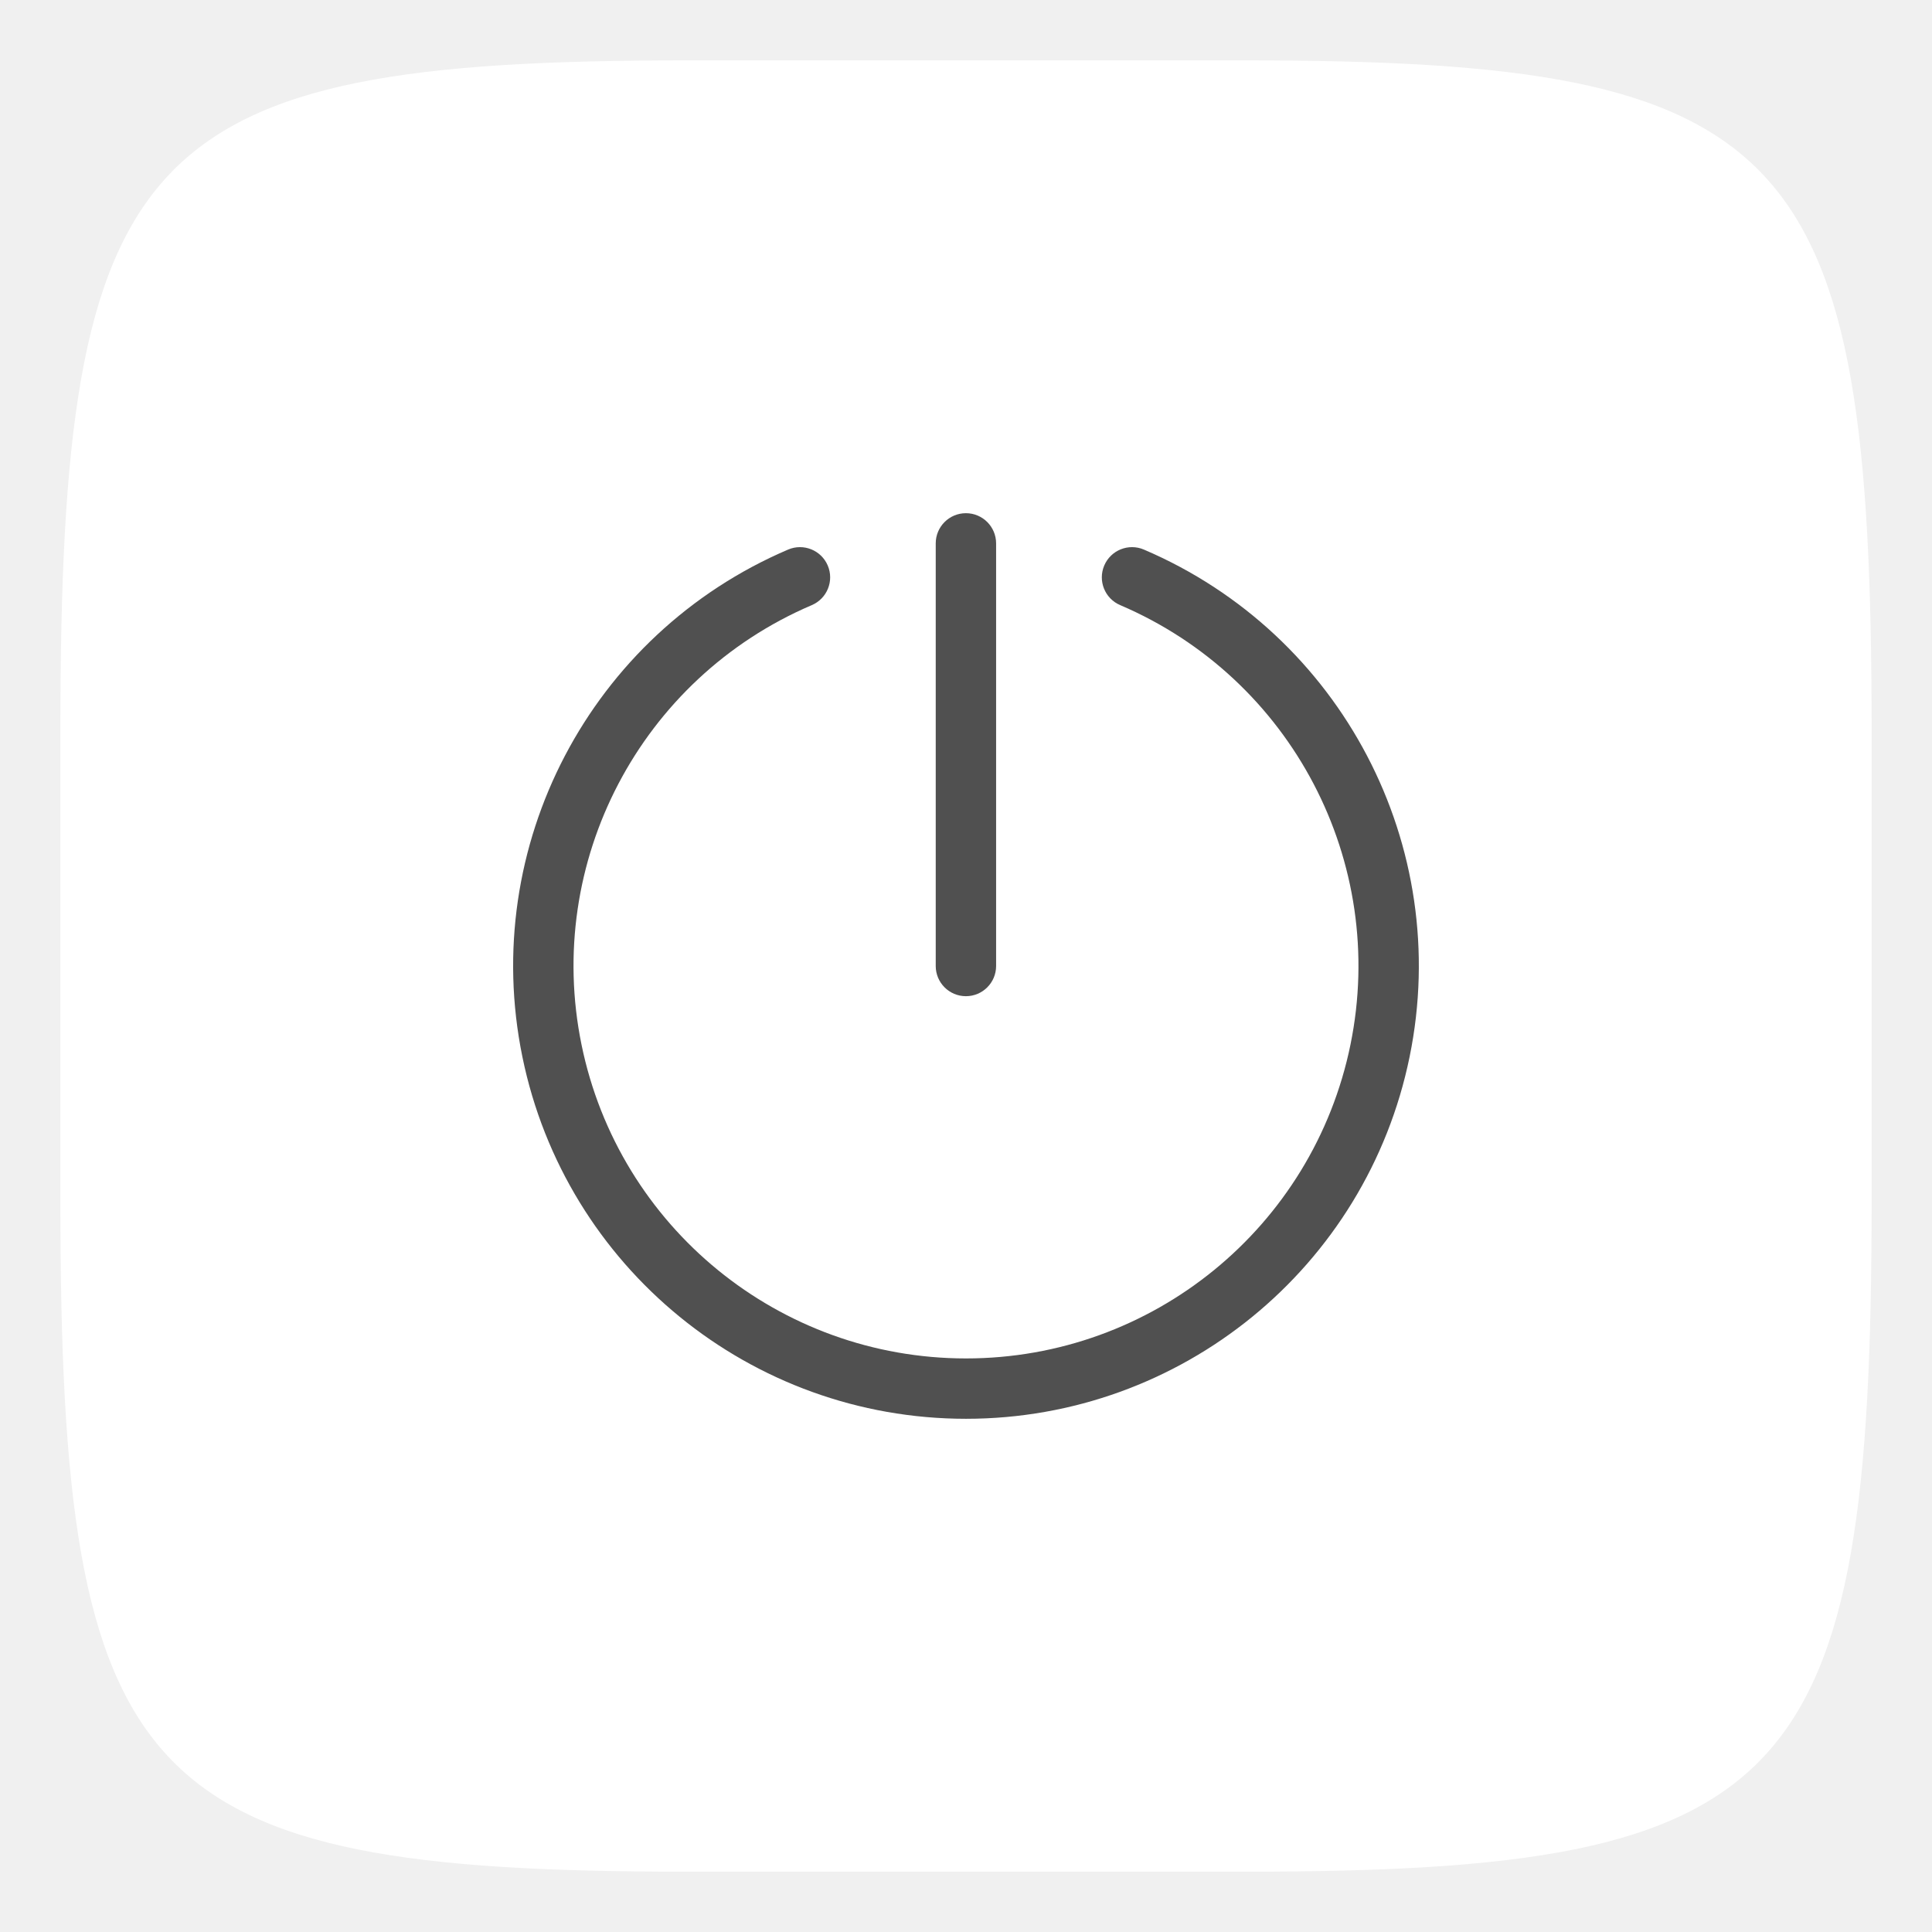
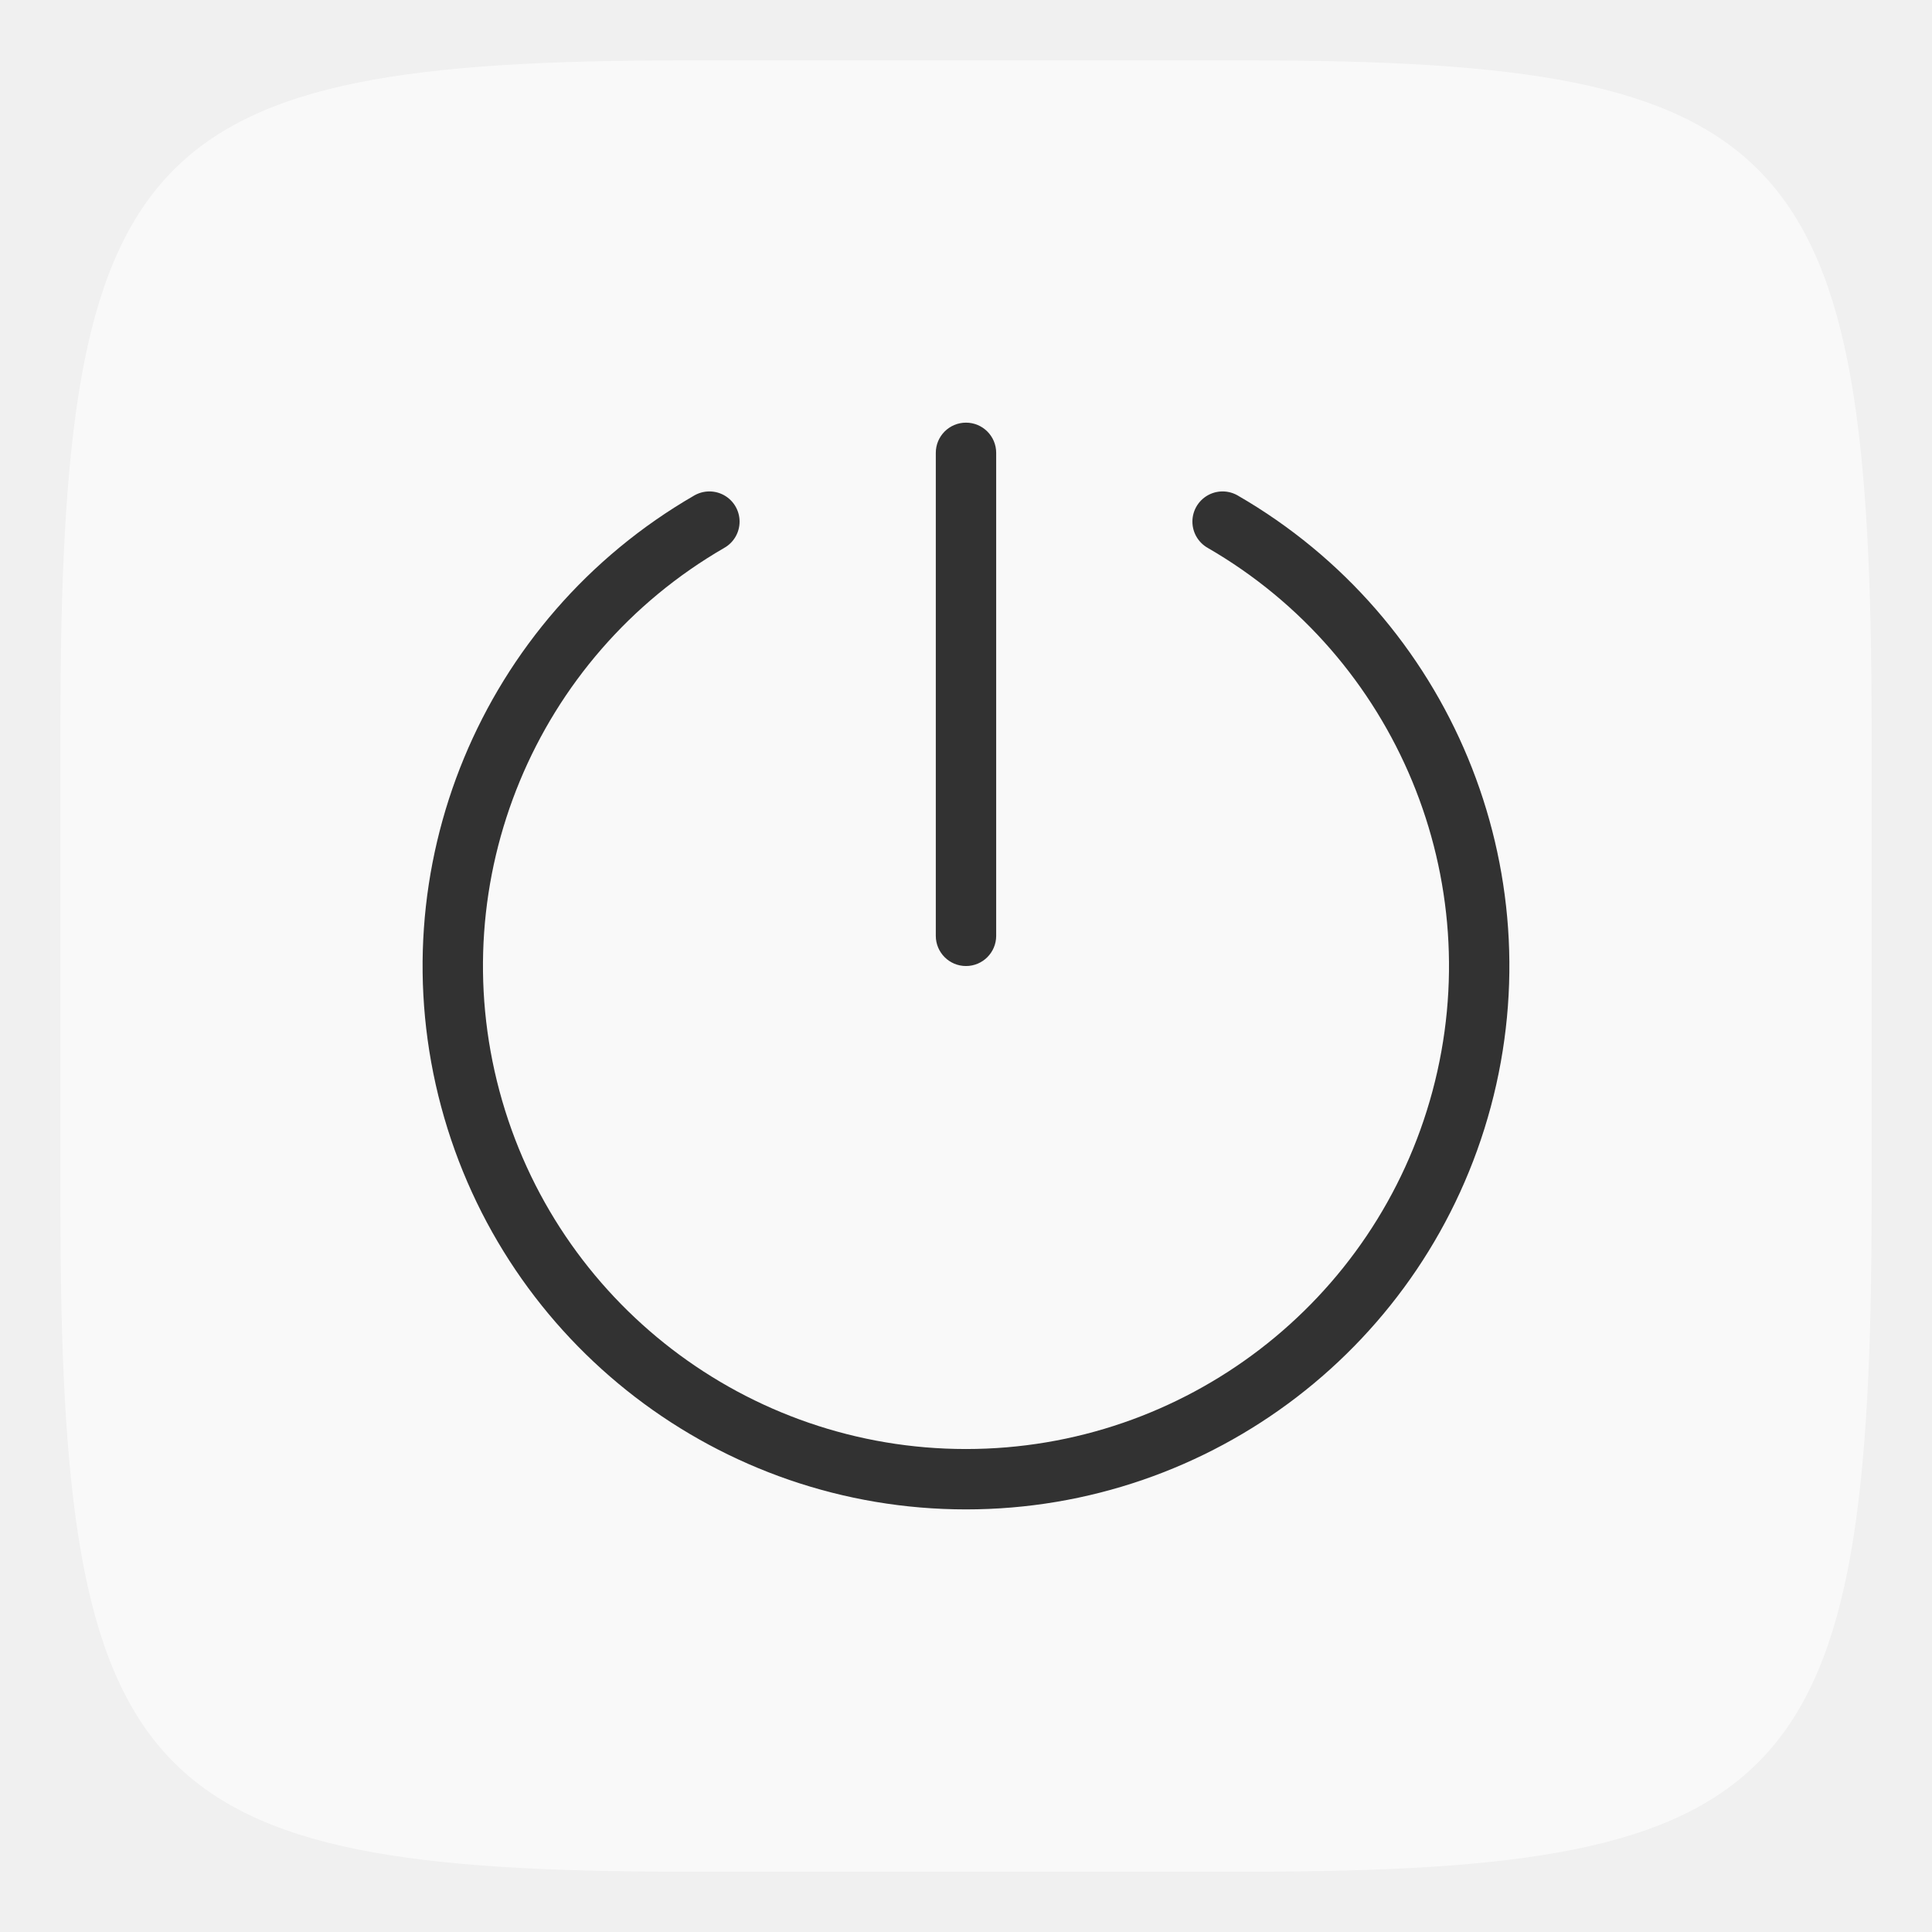
- <svg xmlns="http://www.w3.org/2000/svg" width="32" height="32" version="1.1">
-   <path d="m20.621 1c9.081 0 10.379 1.387 10.379 11.108v7.785c0 9.72-1.298 11.108-10.379 11.108h-9.242c-9.081 0-10.379-1.387-10.379-11.108v-7.785c0-9.72 1.298-11.108 10.379-11.108z" enable-background="new" fill="#fff" stroke-width="2.062" />
-   <g transform="matrix(.015625 0 0 .015625 7.9986 8.0001)" fill="#505050">
-     <path d="m700.64 70.56a32.007 32.007 0 1 0-25.12 58.88 416 416 0 1 1-326.88 0 32.007 32.007 0 1 0-25.12-58.88 480 480 0 1 0 377.12 0z" p-id="17490" />
-     <path d="m512 544a32 32 0 0 0 32-32v-448a32 32 0 0 0-64 0v448a32 32 0 0 0 32 32z" p-id="17491" />
+ <svg xmlns="http://www.w3.org/2000/svg" width="32" height="32" version="1.1" id="svg12">
+   <defs id="defs16" />
+   <path d="m20.621 1c9.081 0 10.379 1.387 10.379 11.108v7.785c0 9.72-1.298 11.108-10.379 11.108h-9.242c-9.081 0-10.379-1.387-10.379-11.108v-7.785c0-9.72 1.298-11.108 10.379-11.108z" enable-background="new" fill="#fff" stroke-width="2.062" id="path4" style="opacity:0.6" />
+   <g id="g1242" transform="translate(44.99985,87.00045)">
+     <rect id="rect75" style="opacity:1;fill:#323232;fill-opacity:1;fill-rule:evenodd;stroke-width:3.78;paint-order:stroke fill markers" ry="0.5" height="9" width="1" y="-80" x="-29.5" />
+     <path d="m -24.75,-78.361 a 8.5,8.5 0 0 1 3.96,9.561 8.5,8.5 0 0 1 -8.21,6.3 8.5,8.5 0 0 1 -8.21,-6.3 8.5,8.5 0 0 1 3.96,-9.561" id="path1238" style="opacity:1;fill:none;fill-opacity:1;fill-rule:evenodd;stroke:#323232;stroke-width:1;stroke-linecap:round;stroke-linejoin:miter;stroke-miterlimit:4;stroke-dasharray:none;stroke-dashoffset:3;stroke-opacity:1;paint-order:stroke fill markers" />
  </g>
</svg>
